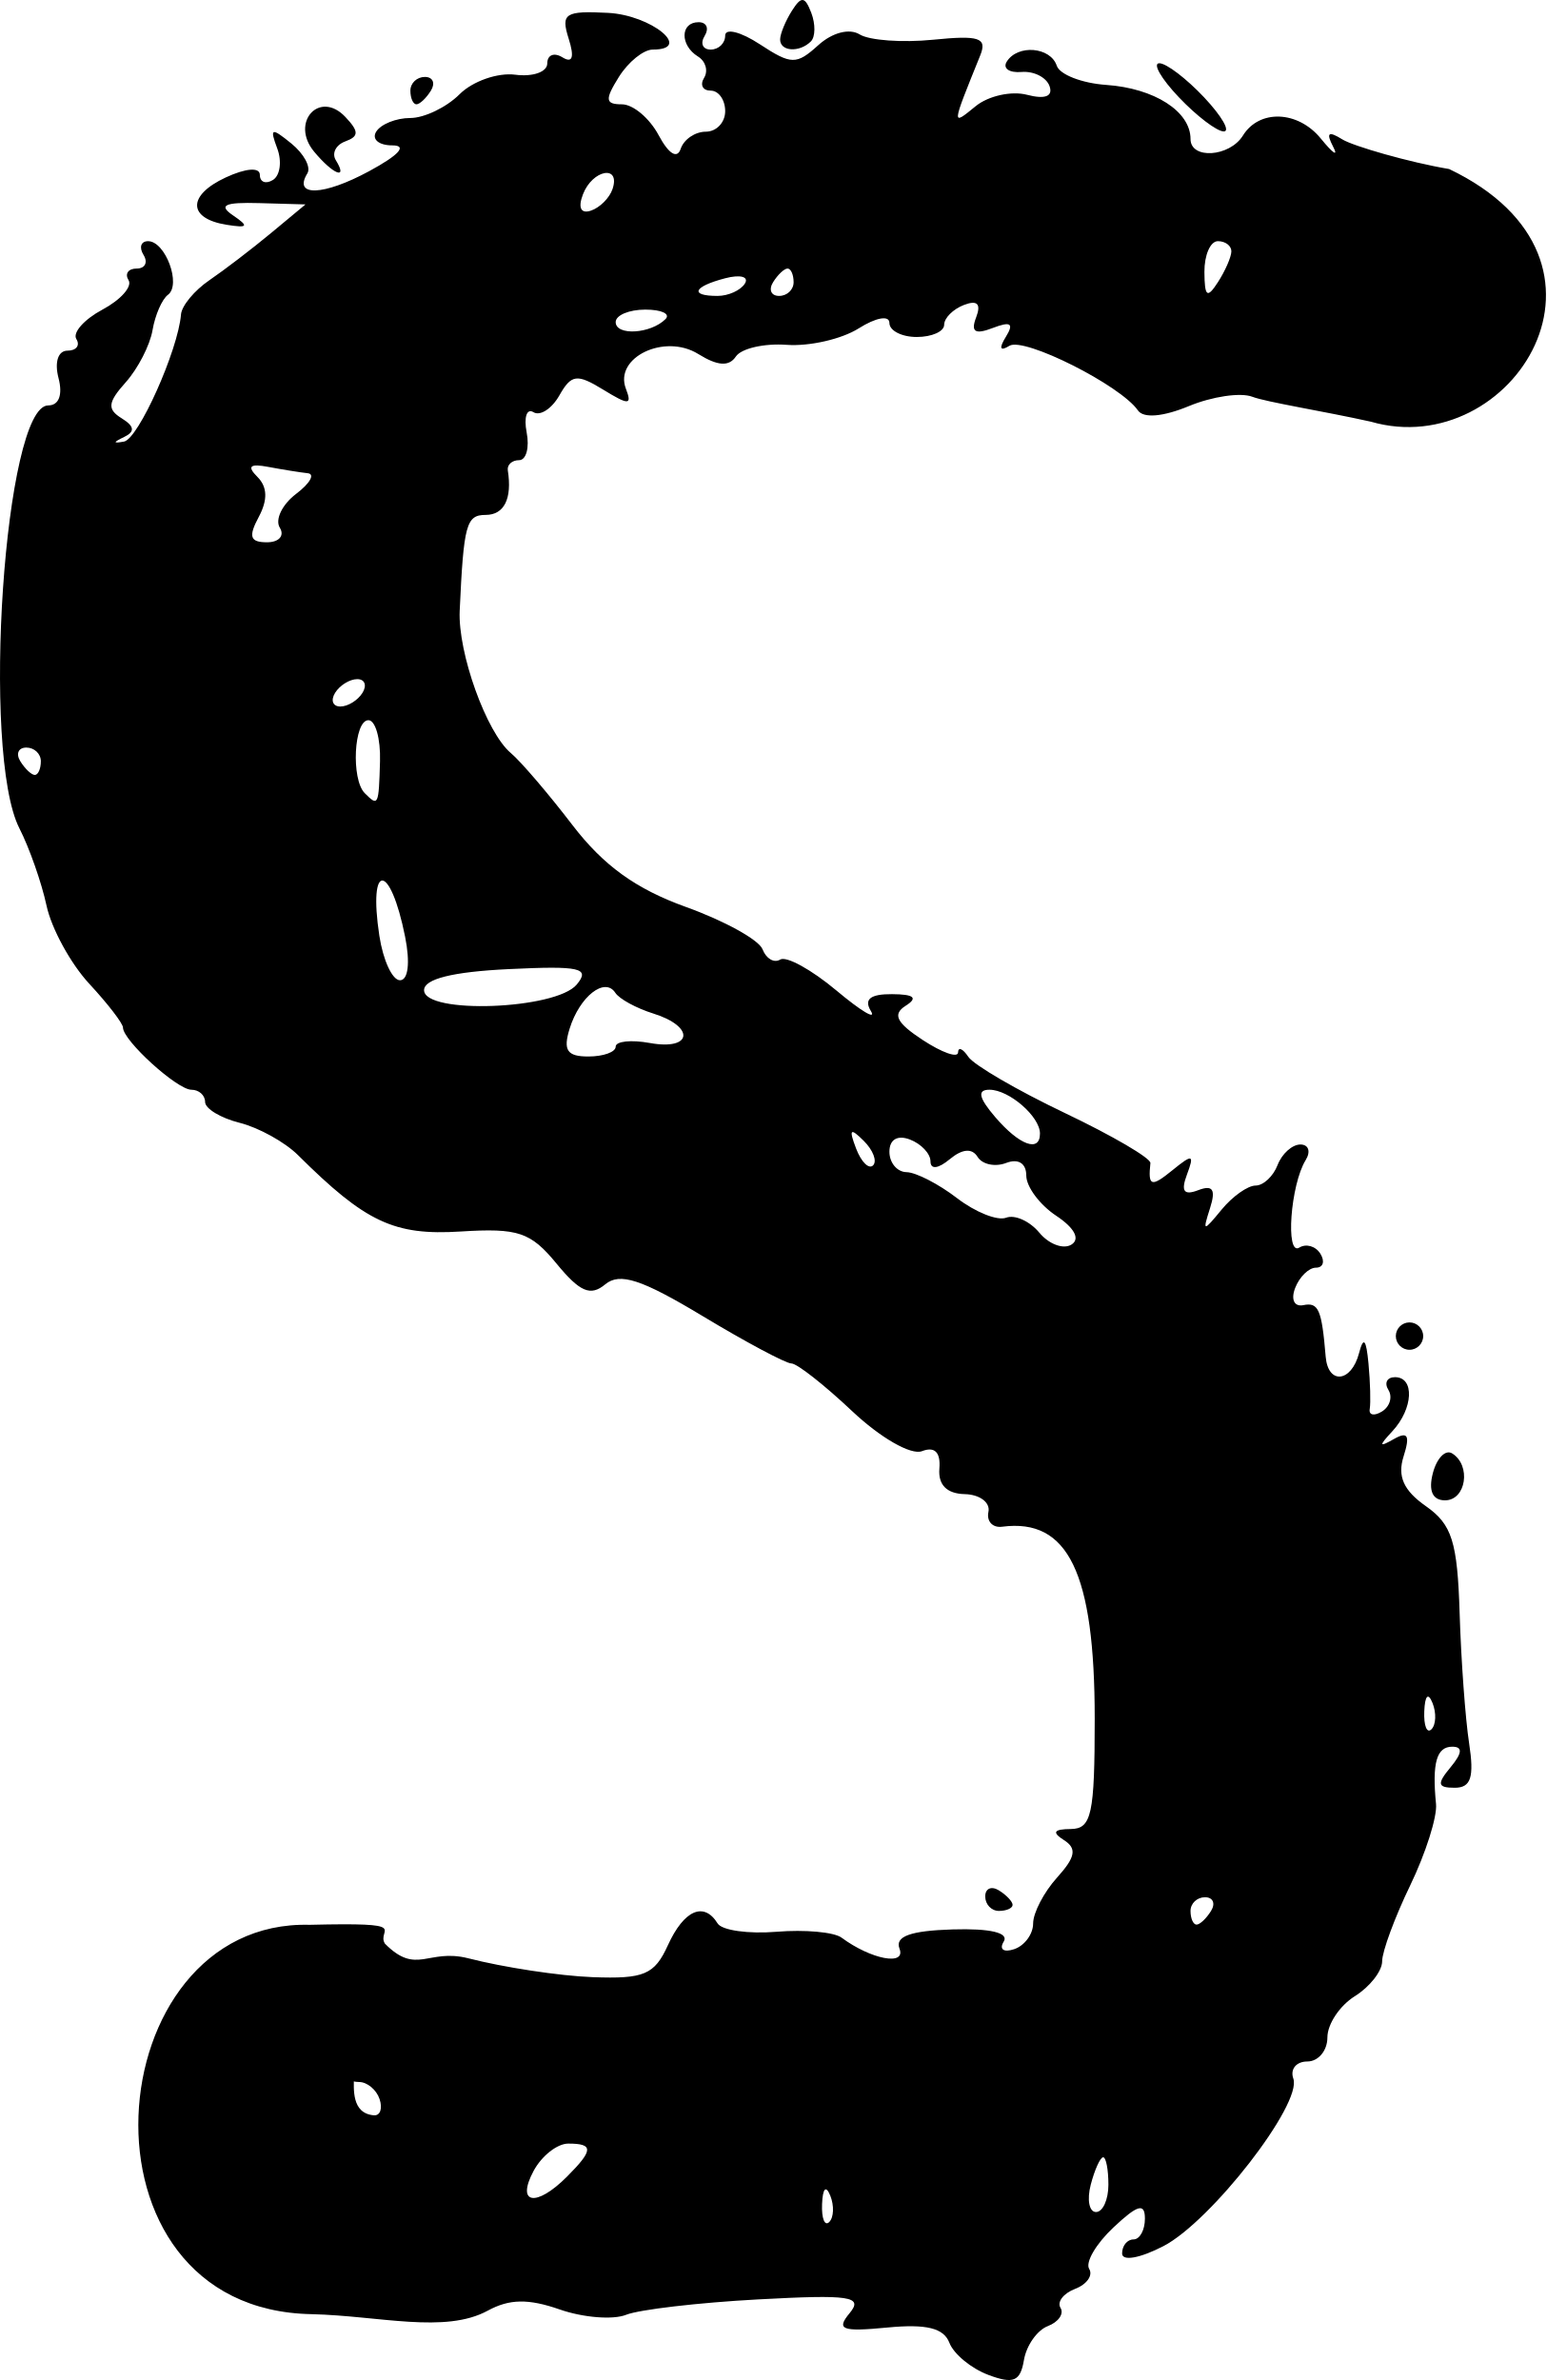
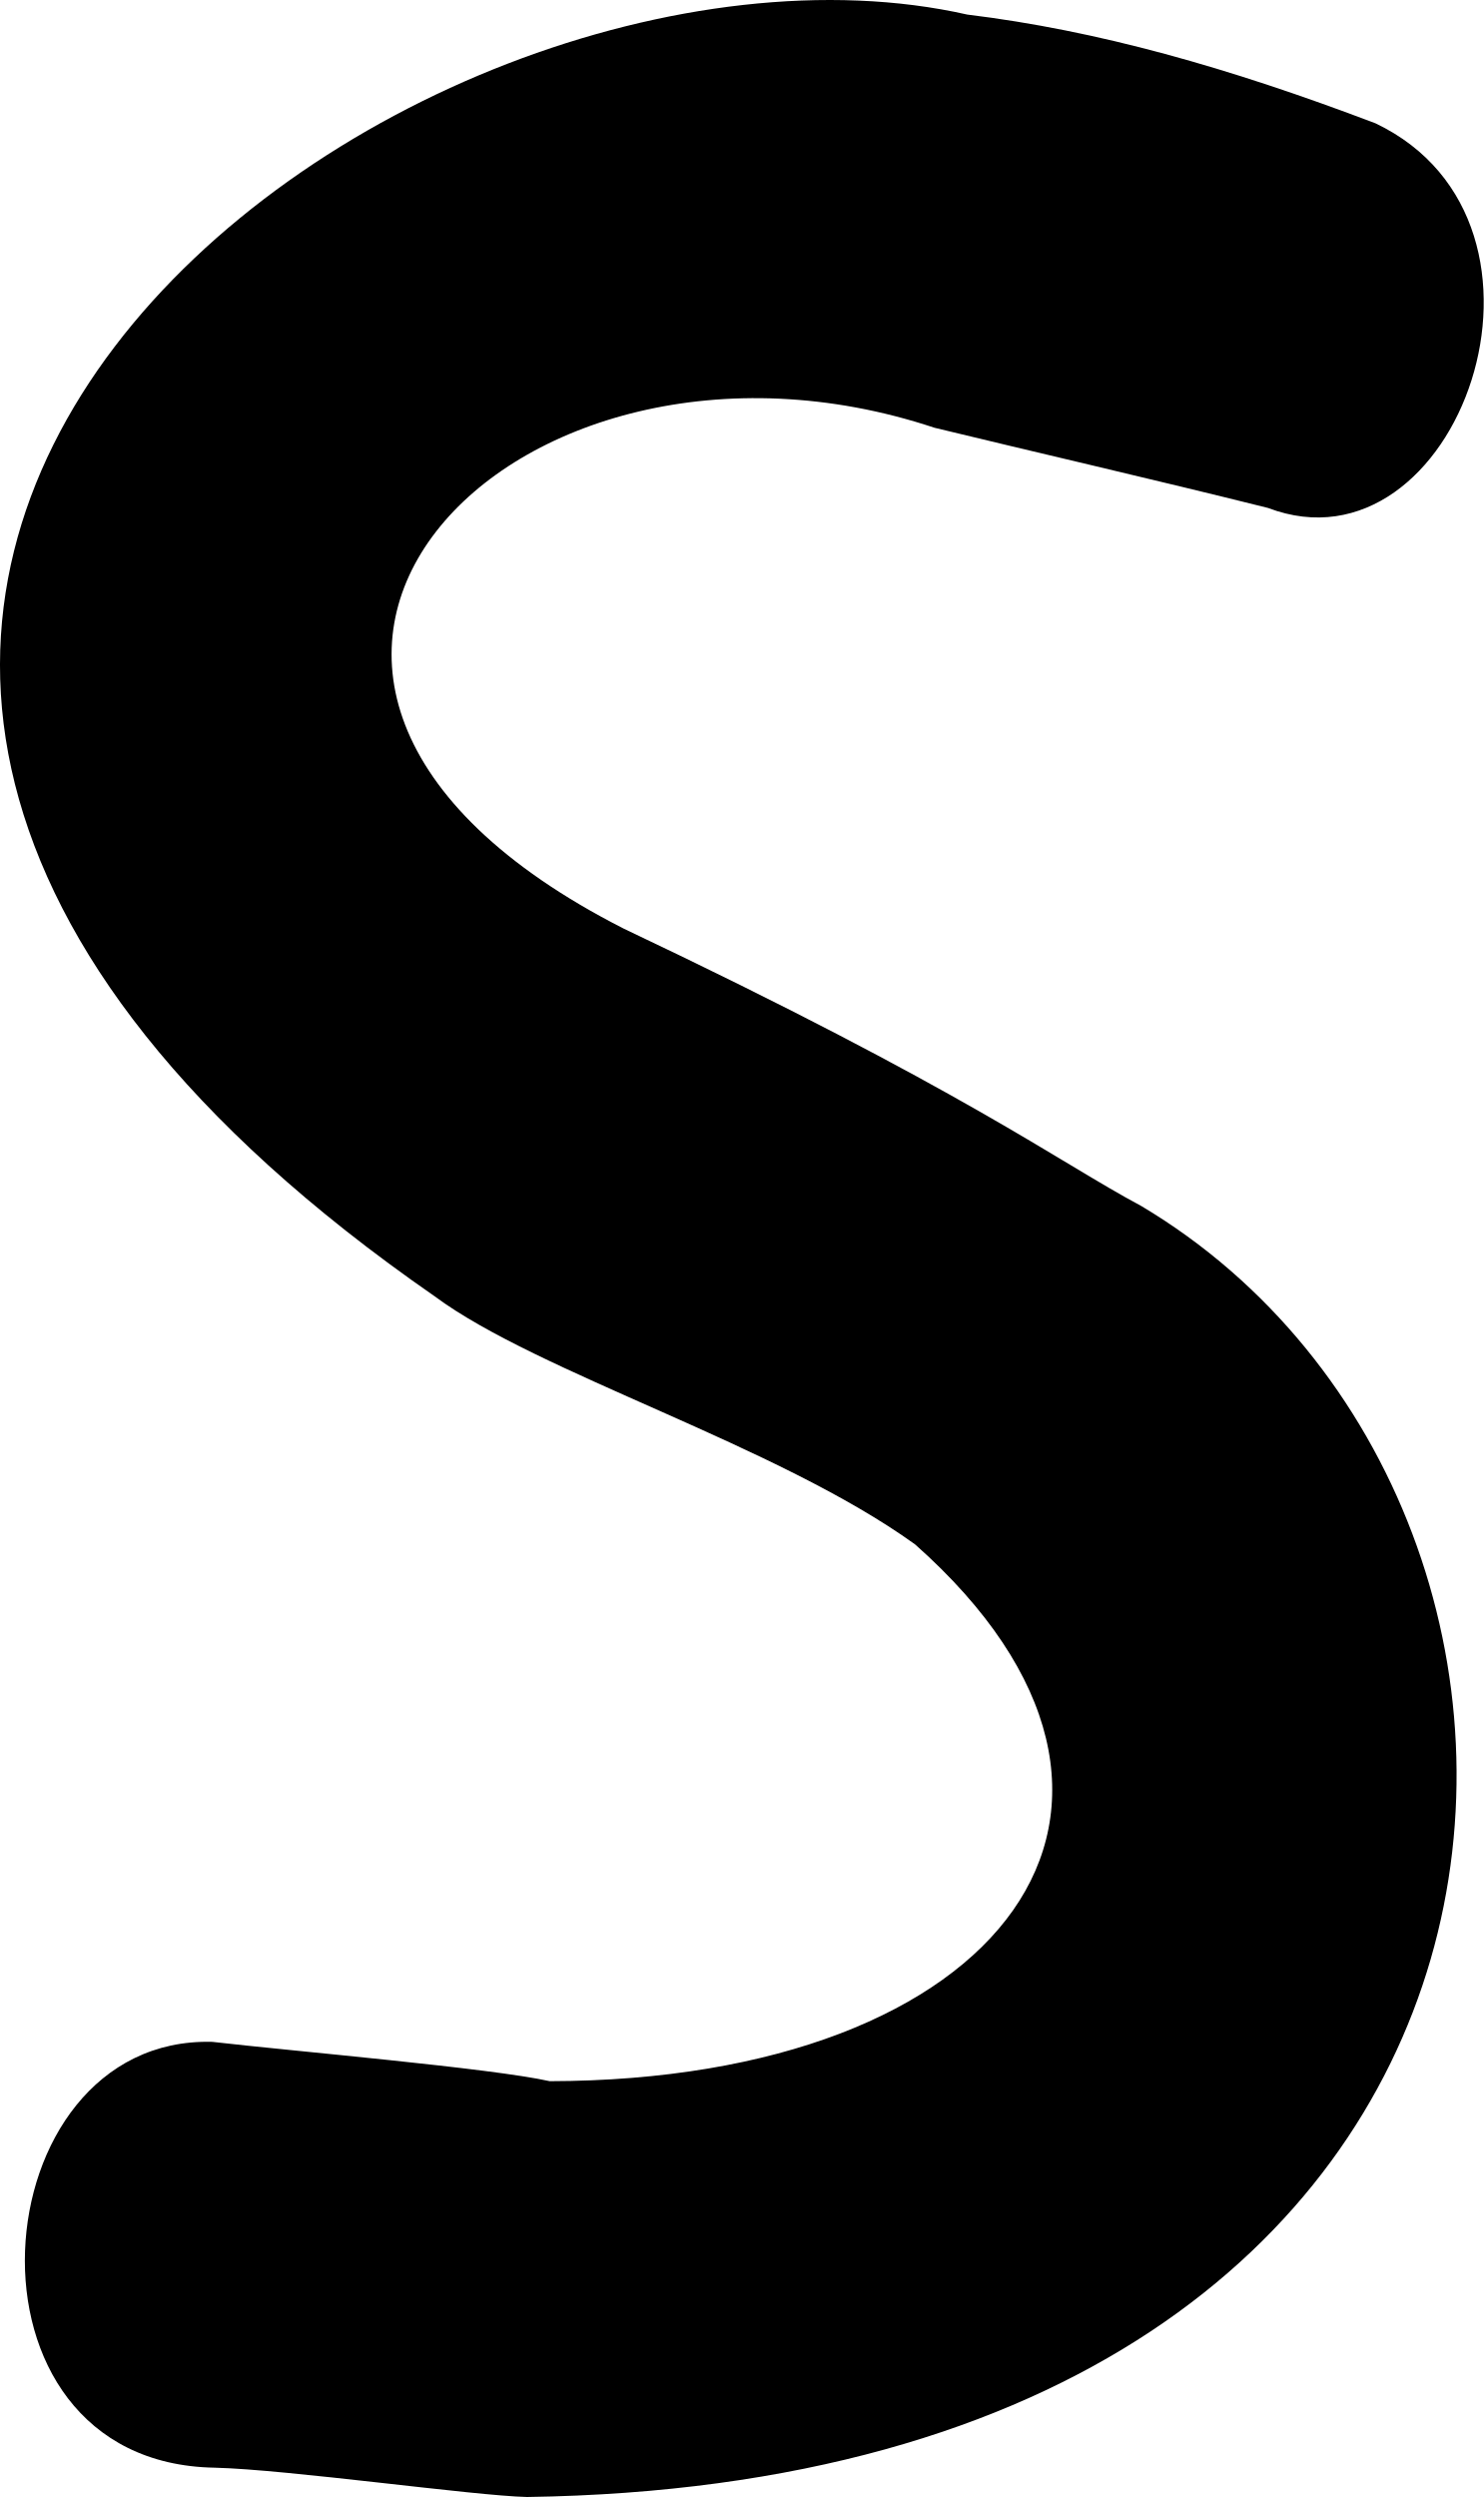
- <svg xmlns="http://www.w3.org/2000/svg" id="svg4372" version="1.1" width="604.235" height="930" viewBox="0 0 604.235 930">
+ <svg xmlns="http://www.w3.org/2000/svg" id="svg4372" version="1.1" width="552.691" height="930" viewBox="0 0 552.691 930">
  <defs id="defs4376" />
-   <path style="fill:#000000" d="m 386.199,928.003 c -6.683,-2.504 -13.532,-8.151 -15.22,-12.549 -2.208,-5.754 -8.994,-7.425 -24.201,-5.96 -17.847,1.719 -20.146,0.846 -14.782,-5.617 5.442,-6.557 0.31,-7.325 -35.846,-5.365 -23.208,1.258 -46.379,3.962 -51.489,6.008 -5.111,2.047 -16.78,1.111 -25.931,-2.079 -12.259,-4.274 -19.667,-4.151 -28.144,0.466 -16.702,9.096 -42.301,2.026 -68.676,1.369 -96.251,-1.613 -84.244,-154.368 -0.889,-152.145 40.98,-0.986 25.846,1.685 29.391,7.362 12.466,12.557 16.674,1.747 32.493,5.703 13.869,3.576 35.742,6.899 48.607,7.386 20.19,0.764 24.224,-0.946 29.487,-12.496 6.258,-13.736 14.065,-17.144 19.42,-8.48 1.666,2.695 12.036,4.155 23.045,3.244 11.009,-0.911 22.423,0.121 25.364,2.291 11.589,8.555 25.285,11.15 22.654,4.293 -1.835,-4.783 4.287,-6.996 20.754,-7.502 14.688,-0.451 22.104,1.31 19.982,4.744 -1.871,3.027 -0.064,4.357 4.054,2.985 4.086,-1.362 7.429,-5.886 7.429,-10.053 0,-4.167 4.215,-12.246 9.367,-17.952 7.201,-7.976 7.819,-11.358 2.674,-14.625 -4.782,-3.036 -4.021,-4.273 2.666,-4.331 8.132,-0.071 9.359,-5.728 9.359,-43.132 0,-56.947 -10.34,-78.376 -36.184,-74.987 -3.723,0.488 -6.13,-2.122 -5.348,-5.802 0.782,-3.679 -3.392,-6.802 -9.275,-6.939 -6.993,-0.164 -10.418,-3.618 -9.892,-9.977 0.527,-6.381 -1.813,-8.723 -6.803,-6.808 -4.282,1.643 -16.223,-5.208 -27.322,-15.677 -10.843,-10.227 -21.499,-18.595 -23.681,-18.595 -2.181,0 -17.792,-8.329 -34.691,-18.508 -23.868,-14.378 -32.365,-17.147 -38.074,-12.409 -5.751,4.773 -9.886,3.013 -19.013,-8.089 -10.152,-12.35 -15.011,-13.977 -37.492,-12.559 -25.986,1.639 -37.142,-3.601 -63.559,-29.857 -5.104,-5.073 -15.358,-10.749 -22.786,-12.613 -7.428,-1.864 -13.506,-5.536 -13.506,-8.158 0,-2.623 -2.407,-4.768 -5.348,-4.768 -5.576,0 -26.74,-19.233 -26.74,-24.3 0,-1.599 -5.932,-9.305 -13.182,-17.124 -7.25,-7.819 -14.76,-21.552 -16.688,-30.518 -1.928,-8.966 -6.697,-22.55 -10.596,-30.187 -15.057,-29.487 -5.805,-165.275 11.261,-165.275 4.18,0 5.732,-4.134 4.016,-10.696 -1.626,-6.217 -0.164,-10.696 3.491,-10.696 3.458,0 5.024,-2.044 3.48,-4.542 -1.544,-2.498 3.045,-7.674 10.198,-11.502 7.153,-3.828 11.742,-9.004 10.198,-11.502 -1.544,-2.498 -0.118,-4.542 3.172,-4.542 3.289,0 4.492,-2.407 2.674,-5.348 -1.818,-2.941 -1.014,-5.348 1.786,-5.348 6.782,0 13.079,17.025 7.754,20.965 -2.306,1.706 -5.011,7.915 -6.012,13.798 -1.001,5.883 -5.718,15.055 -10.484,20.382 -7.011,7.838 -7.314,10.52 -1.586,14.06 5.016,3.1 5.305,5.225 0.991,7.295 -4.421,2.121 -4.433,2.613 -0.043,1.797 5.601,-1.041 21.103,-35.661 22.246,-49.68 0.275,-3.381 5.27,-9.397 11.099,-13.37 5.829,-3.973 16.662,-12.261 24.075,-18.417 l 13.476,-11.194 -18.069,-0.514 c -13.543,-0.385 -16.113,0.817 -10.259,4.796 6.327,4.301 5.864,5.001 -2.442,3.685 -15.293,-2.423 -15.488,-11.501 -0.398,-18.503 7.855,-3.644 13.325,-4.063 13.325,-1.021 0,2.838 2.301,3.738 5.115,2 2.813,-1.739 3.566,-7.295 1.673,-12.349 -2.999,-8.007 -2.289,-8.25 5.523,-1.897 4.931,4.01 7.748,9.259 6.262,11.664 -5.708,9.235 6.279,8.815 24.129,-0.846 11.708,-6.337 15.07,-10.086 9.044,-10.086 -5.275,0 -8.104,-2.407 -6.286,-5.348 1.818,-2.941 7.805,-5.348 13.304,-5.348 5.499,0 14.173,-4.175 19.276,-9.277 5.102,-5.102 14.901,-8.54 21.774,-7.639 6.873,0.901 12.497,-1.083 12.497,-4.409 0,-3.326 2.664,-4.4 5.921,-2.387 3.955,2.445 4.762,0.006 2.429,-7.343 -3.107,-9.791 -1.412,-10.896 15.385,-10.029 16.959,0.875 33.386,14.344 17.494,14.344 -3.612,0 -9.574,4.813 -13.248,10.696 -5.545,8.879 -5.341,10.696 1.199,10.696 4.334,0 10.774,5.409 14.312,12.019 3.964,7.407 7.286,9.459 8.656,5.348 1.223,-3.669 5.633,-6.671 9.8,-6.671 4.167,0 7.576,-3.61 7.576,-8.022 0,-4.412 -2.549,-8.022 -5.664,-8.022 -3.115,0 -4.279,-2.24 -2.587,-4.979 1.692,-2.738 0.631,-6.49 -2.359,-8.338 -7.14,-4.413 -6.987,-13.424 0.228,-13.424 3.115,0 4.176,2.407 2.359,5.348 -1.818,2.941 -0.757,5.348 2.358,5.348 3.115,0 5.664,-2.462 5.664,-5.471 0,-3.009 6.078,-1.489 13.507,3.379 12.325,8.076 14.325,8.11 22.852,0.394 5.498,-4.975 12.172,-6.709 16.212,-4.212 3.778,2.335 16.673,3.264 28.657,2.066 18.121,-1.812 21.221,-0.772 18.413,6.181 -11.305,27.997 -11.263,27.515 -1.732,19.762 4.947,-4.024 13.959,-6.018 20.025,-4.432 7.06,1.846 10.232,0.629 8.812,-3.38 -1.22,-3.445 -6.145,-5.934 -10.944,-5.531 -4.799,0.403 -7.407,-1.402 -5.794,-4.011 4.238,-6.857 17.092,-5.829 19.557,1.564 1.157,3.47 9.853,6.845 19.325,7.501 18.845,1.305 32.945,10.351 32.945,21.136 0,8.07 15.26,7.056 20.483,-1.36 6.418,-10.342 21.51,-9.757 30.422,1.179 4.794,5.883 6.963,7.316 4.82,3.185 -2.849,-5.492 -1.878,-6.256 3.614,-2.839 4.131,2.57 26.013,8.935 41.722,11.569 74.9,35.781 24.612,114.682 -30.592,98.728 -18.164,-4.049 -40.891,-7.653 -46.338,-9.744 -4.555,-1.748 -15.68,-0.113 -24.723,3.633 -10.147,4.203 -17.789,4.857 -19.959,1.707 -6.757,-9.805 -44.498,-28.786 -50.213,-25.254 -3.689,2.28 -4.188,1.012 -1.386,-3.521 3.234,-5.232 1.896,-6.131 -5.117,-3.44 -6.951,2.667 -8.692,1.551 -6.498,-4.167 2.011,-5.24 0.447,-6.832 -4.753,-4.837 -4.262,1.636 -7.75,5.123 -7.75,7.75 0,2.627 -4.813,4.776 -10.696,4.776 -5.883,0 -10.696,-2.462 -10.696,-5.471 0,-3.101 -5.214,-2.181 -12.033,2.123 -6.618,4.177 -19.253,7.063 -28.077,6.414 -8.824,-0.649 -17.776,1.404 -19.892,4.562 -2.691,4.015 -7.114,3.718 -14.707,-0.988 -13.147,-8.148 -32.953,1.354 -28.269,13.561 2.484,6.472 1.172,6.529 -8.852,0.384 -10.273,-6.298 -12.452,-6.011 -17.148,2.257 -2.959,5.209 -7.513,8.153 -10.12,6.542 -2.607,-1.611 -3.8,1.948 -2.652,7.91 1.148,5.961 -0.182,10.839 -2.954,10.839 -2.772,0 -4.756,1.805 -4.408,4.011 1.742,11.032 -1.42,17.381 -8.655,17.381 -7.591,0 -8.604,3.738 -10.149,37.437 -0.753,16.429 10.456,47.632 19.975,55.607 3.871,3.243 14.691,15.888 24.043,28.101 12.152,15.868 24.816,25.013 44.377,32.047 15.055,5.414 28.528,12.856 29.941,16.539 1.413,3.683 4.52,5.49 6.904,4.017 2.384,-1.474 12.253,3.955 21.931,12.064 9.678,8.109 15.756,11.735 13.507,8.058 -2.816,-4.605 -0.246,-6.66 8.26,-6.603 8.626,0.057 10.237,1.421 5.345,4.524 -5.28,3.348 -3.634,6.651 6.685,13.412 7.529,4.933 13.726,7.109 13.771,4.835 0.046,-2.274 1.85,-1.502 4.011,1.716 2.161,3.218 19.137,13.1 37.724,21.96 18.587,8.86 33.629,17.659 33.426,19.553 -0.983,9.164 0.285,9.569 8.654,2.761 7.874,-6.405 8.59,-6.183 5.62,1.747 -2.442,6.52 -1.197,8.24 4.407,6.09 5.682,-2.18 6.946,-0.285 4.639,6.957 -2.995,9.402 -2.743,9.435 4.54,0.595 4.241,-5.148 10.197,-9.359 13.235,-9.359 3.038,0 6.909,-3.61 8.602,-8.022 1.693,-4.412 5.703,-8.022 8.91,-8.022 3.207,0 4.13,2.753 2.051,6.117 -5.922,9.582 -7.964,37.557 -2.495,34.177 2.698,-1.668 6.417,-0.586 8.265,2.403 1.848,2.99 1.068,5.435 -1.732,5.435 -2.8,0 -6.466,3.581 -8.145,7.958 -1.725,4.496 -0.335,7.404 3.196,6.685 5.947,-1.211 7.205,1.686 8.741,20.12 0.921,11.045 10.035,10.109 13.026,-1.337 1.748,-6.689 2.803,-5.544 3.7,4.011 0.69,7.354 0.909,15.354 0.488,17.779 -0.421,2.425 1.74,2.86 4.802,0.968 3.062,-1.893 4.183,-5.681 2.491,-8.42 -1.692,-2.738 -0.528,-4.979 2.587,-4.979 7.735,0 7.139,12.315 -1.021,21.107 -5.391,5.808 -5.28,6.403 0.573,3.074 5.46,-3.105 6.4,-1.424 3.795,6.783 -2.477,7.803 0.003,13.339 8.705,19.434 10.209,7.15 12.334,13.899 13.2,41.902 0.567,18.359 2.233,41.201 3.703,50.761 2.041,13.281 0.716,17.381 -5.616,17.381 -6.76,0 -7.061,-1.478 -1.63,-8.022 4.6,-5.543 4.802,-8.022 0.655,-8.022 -6.132,0 -7.931,6.358 -6.337,22.406 0.494,4.969 -4.043,19.26 -10.08,31.756 -6.038,12.496 -10.977,25.858 -10.977,29.693 0,3.835 -4.813,9.978 -10.696,13.652 -5.883,3.674 -10.696,10.914 -10.696,16.09 0,5.175 -3.534,9.41 -7.854,9.41 -4.32,0 -6.776,3.008 -5.458,6.685 3.532,9.855 -32.125,55.824 -50.788,65.475 -9.163,4.738 -16.121,5.969 -16.121,2.851 0,-3.017 2.006,-5.485 4.457,-5.485 2.451,0 4.457,-3.653 4.457,-8.117 0,-6.258 -2.82,-5.467 -12.314,3.451 -6.773,6.363 -11.032,13.642 -9.466,16.177 1.567,2.535 -0.901,6.047 -5.482,7.805 -4.582,1.758 -7.155,5.099 -5.718,7.424 1.437,2.325 -0.797,5.536 -4.964,7.135 -4.167,1.599 -8.365,7.568 -9.328,13.264 -1.416,8.371 -4.081,9.484 -13.904,5.804 z M 324.457,858.013 c -1.707,-4.266 -2.975,-2.999 -3.231,3.231 -0.232,5.638 1.032,8.796 2.809,7.019 1.777,-1.777 1.967,-6.39 0.422,-10.251 z m 108.657,-4.345 c 0,-5.883 -0.923,-10.696 -2.05,-10.696 -1.128,0 -3.309,4.813 -4.847,10.696 -1.538,5.883 -0.616,10.696 2.05,10.696 2.667,0 4.848,-4.813 4.848,-10.696 z m -211.632,-3.056 c 10.432,-10.432 10.545,-12.988 0.57,-12.988 -4.309,0 -10.41,4.813 -13.558,10.696 -6.919,12.928 0.961,14.319 12.988,2.292 z M 148.328,820.242 c -1.226,-3.677 -4.836,-6.685 -8.022,-6.685 -3.187,0 -7.599,-1.805 -9.805,-4.011 -5.392,-5.392 7.791,-3.609 7.791,2 0,4.42 -1.081,14.298 7.808,15.02 2.451,0.2 3.454,-2.646 2.228,-6.323 z m 324.897,-73.536 c 1.818,-2.941 0.757,-5.348 -2.359,-5.348 -3.115,0 -5.664,2.407 -5.664,5.348 0,2.941 1.061,5.348 2.358,5.348 1.297,0 3.846,-2.407 5.664,-5.348 z m 86.549,-81.224 c -1.707,-4.266 -2.975,-2.999 -3.231,3.231 -0.232,5.638 1.032,8.796 2.809,7.019 1.777,-1.777 1.967,-6.39 0.422,-10.251 z M 412.702,475.053 c -6.422,-4.264 -11.677,-11.327 -11.677,-15.695 0,-4.785 -3.12,-6.745 -7.851,-4.929 -4.318,1.657 -9.346,0.594 -11.172,-2.362 -2.16,-3.494 -5.961,-3.184 -10.867,0.888 -4.561,3.785 -7.546,4.114 -7.546,0.832 0,-2.987 -3.61,-6.816 -8.022,-8.509 -4.887,-1.875 -8.022,-0.009 -8.022,4.776 0,4.32 3.008,7.908 6.685,7.973 3.677,0.064 12.553,4.629 19.725,10.142 7.172,5.513 15.812,8.96 19.199,7.66 3.387,-1.3 9.223,1.33 12.969,5.844 3.746,4.514 9.386,6.615 12.533,4.67 3.523,-2.177 1.234,-6.517 -5.954,-11.29 z m -75.19,-29.267 c -5.282,-5.243 -5.896,-4.628 -2.994,2.994 2.008,5.274 4.999,8.243 6.645,6.596 1.647,-1.647 0.003,-5.962 -3.652,-9.59 z m 68.862,-2.852 c 0,-6.645 -12.072,-17.114 -19.736,-17.114 -4.882,0 -4.222,3.128 2.258,10.696 9.424,11.007 17.477,13.964 17.477,6.418 z M 240.582,408.984 c 0,-2.116 6.017,-2.757 13.37,-1.423 16.637,3.017 17.73,-6.4 1.337,-11.515 -6.618,-2.065 -13.3,-5.711 -14.848,-8.1 -4.094,-6.318 -13.925,1.391 -17.853,14 -2.633,8.452 -0.999,10.887 7.301,10.887 5.881,0 10.693,-1.732 10.693,-3.848 z M 225.361,384.718 c 5.377,-6.479 1.384,-7.381 -26.664,-6.028 -21.82,1.052 -32.988,3.836 -32.988,8.22 0,9.522 51.501,7.629 59.652,-2.192 z m -67.061,-18.674 c -5.813,-29.065 -14.486,-29.401 -10.068,-0.39 1.456,9.56 5.081,17.381 8.057,17.381 3.225,0 4.037,-6.861 2.011,-16.991 z m -9.807,-68.578 c 0.25,-8.824 -1.789,-16.044 -4.534,-16.044 -5.685,0 -6.839,23.109 -1.425,28.523 5.29,5.29 5.464,4.926 5.959,-12.479 z m -132.531,0 c 0,-2.941 -2.549,-5.348 -5.664,-5.348 -3.115,0 -4.176,2.407 -2.359,5.348 1.818,2.941 4.367,5.348 5.664,5.348 1.297,0 2.358,-2.407 2.358,-5.348 z m 125.68,-26.74 c 1.818,-2.941 0.898,-5.348 -2.043,-5.348 -2.941,0 -6.835,2.407 -8.653,5.348 -1.818,2.941 -0.898,5.348 2.043,5.348 2.941,0 6.835,-2.407 8.653,-5.348 z m -32.308,-64.533 c -1.939,-3.137 0.927,-9.077 6.37,-13.2 5.442,-4.123 7.488,-7.757 4.547,-8.075 -2.941,-0.319 -9.874,-1.432 -15.406,-2.473 -7.224,-1.361 -8.425,-0.261 -4.261,3.903 3.923,3.923 4.088,8.989 0.511,15.674 -4.112,7.684 -3.393,9.877 3.24,9.877 4.689,0 6.94,-2.567 5.001,-5.704 z m 150.703,-81.493 c 2.046,-2.046 -1.494,-3.72 -7.867,-3.72 -6.373,0 -11.588,2.194 -11.588,4.875 0,5.437 13.675,4.626 19.455,-1.155 z m 31.044,-13.918 c 1.648,-2.667 -1.819,-3.59 -7.707,-2.05 -12.488,3.266 -14.066,6.9 -2.997,6.9 4.239,0 9.055,-2.182 10.704,-4.849 z m 19.027,-0.499 c 0,-2.941 -1.061,-5.348 -2.359,-5.348 -1.297,0 -3.846,2.407 -5.664,5.348 -1.818,2.941 -0.757,5.348 2.358,5.348 3.115,0 5.664,-2.407 5.664,-5.348 z M 481.164,98.25 c 0.046,-2.206 -2.325,-4.011 -5.266,-4.011 -2.941,0 -5.311,5.415 -5.266,12.033 0.068,9.731 1.074,10.498 5.266,4.011 2.851,-4.412 5.221,-9.827 5.266,-12.033 z M 239.357,73.849 c 3.208,-9.626 -7.846,-7.603 -11.576,2.118 -1.999,5.209 -0.804,7.654 3.105,6.351 3.495,-1.165 7.307,-4.976 8.471,-8.469 z M 384.981,741.042 c 0,-3.115 2.407,-4.176 5.348,-2.359 2.941,1.818 5.348,4.367 5.348,5.664 0,1.297 -2.407,2.359 -5.348,2.359 -2.941,0 -5.348,-2.549 -5.348,-5.664 z M 559.902,575.627 c 1.53,-5.85 4.914,-9.318 7.521,-7.707 7.556,4.67 5.482,18.343 -2.781,18.343 -4.874,0 -6.543,-3.743 -4.74,-10.636 z m -14.479,-53.541 c 0,-2.941 2.407,-5.348 5.348,-5.348 2.941,0 5.348,2.407 5.348,5.348 0,2.941 -2.407,5.348 -5.348,5.348 -2.941,0 -5.348,-2.407 -5.348,-5.348 z M 122.736,59.25 c -9.467,-11.408 2.121,-24.251 12.221,-13.545 5.349,5.67 5.342,7.578 -0.033,9.549 -3.695,1.354 -5.358,4.663 -3.695,7.354 4.912,7.948 -1.074,5.582 -8.493,-3.357 z m 337.894,-21.258 c -6.927,-7.303 -10.355,-13.278 -7.617,-13.278 2.738,0 10.629,6.017 17.538,13.37 6.908,7.354 10.336,13.329 7.617,13.278 -2.719,-0.051 -10.611,-6.067 -17.538,-13.37 z m -300.269,-2.582 c 0,-2.941 2.549,-5.348 5.664,-5.348 3.115,0 4.176,2.407 2.359,5.348 -1.818,2.941 -4.367,5.348 -5.664,5.348 -1.297,0 -2.359,-2.407 -2.359,-5.348 z m 144.48,-20.055 c 0.046,-2.206 2.117,-7.221 4.604,-11.145 3.686,-5.815 5.086,-5.664 7.572,0.814 1.678,4.371 1.611,9.386 -0.146,11.145 -4.498,4.497 -12.127,3.981 -12.029,-0.814 z" id="path4382" />
+   <path style="fill:#000000" d="M 196.328,930 C 176.508,929.55 107.499,919.772 80.005,919.087 -20.332,917.406 -7.816,758.167 79.078,760.483 109.497,763.994 182.939,770.252 204.774,775.132 374.057,774.821 450.404,672.296 340.84,575.184 289.38,538.102 200.459,511.443 161.87,482.773 -212.998,222.978 152.851,-41.398 360.327,5.427 408.861,11.356 457.396,25.062 512.406,45.945 590.485,83.245 542.976,215.999 472.34,189.187 429.871,178.582 384.246,168.098 348.107,159.319 190.707,107.036 48.96,252.567 232.321,345.859 359.406,406.09 394.024,432.569 425.107,449.166 614.908,562.181 599.014,924.167 196.328,930 Z" id="path4382" />
</svg>
